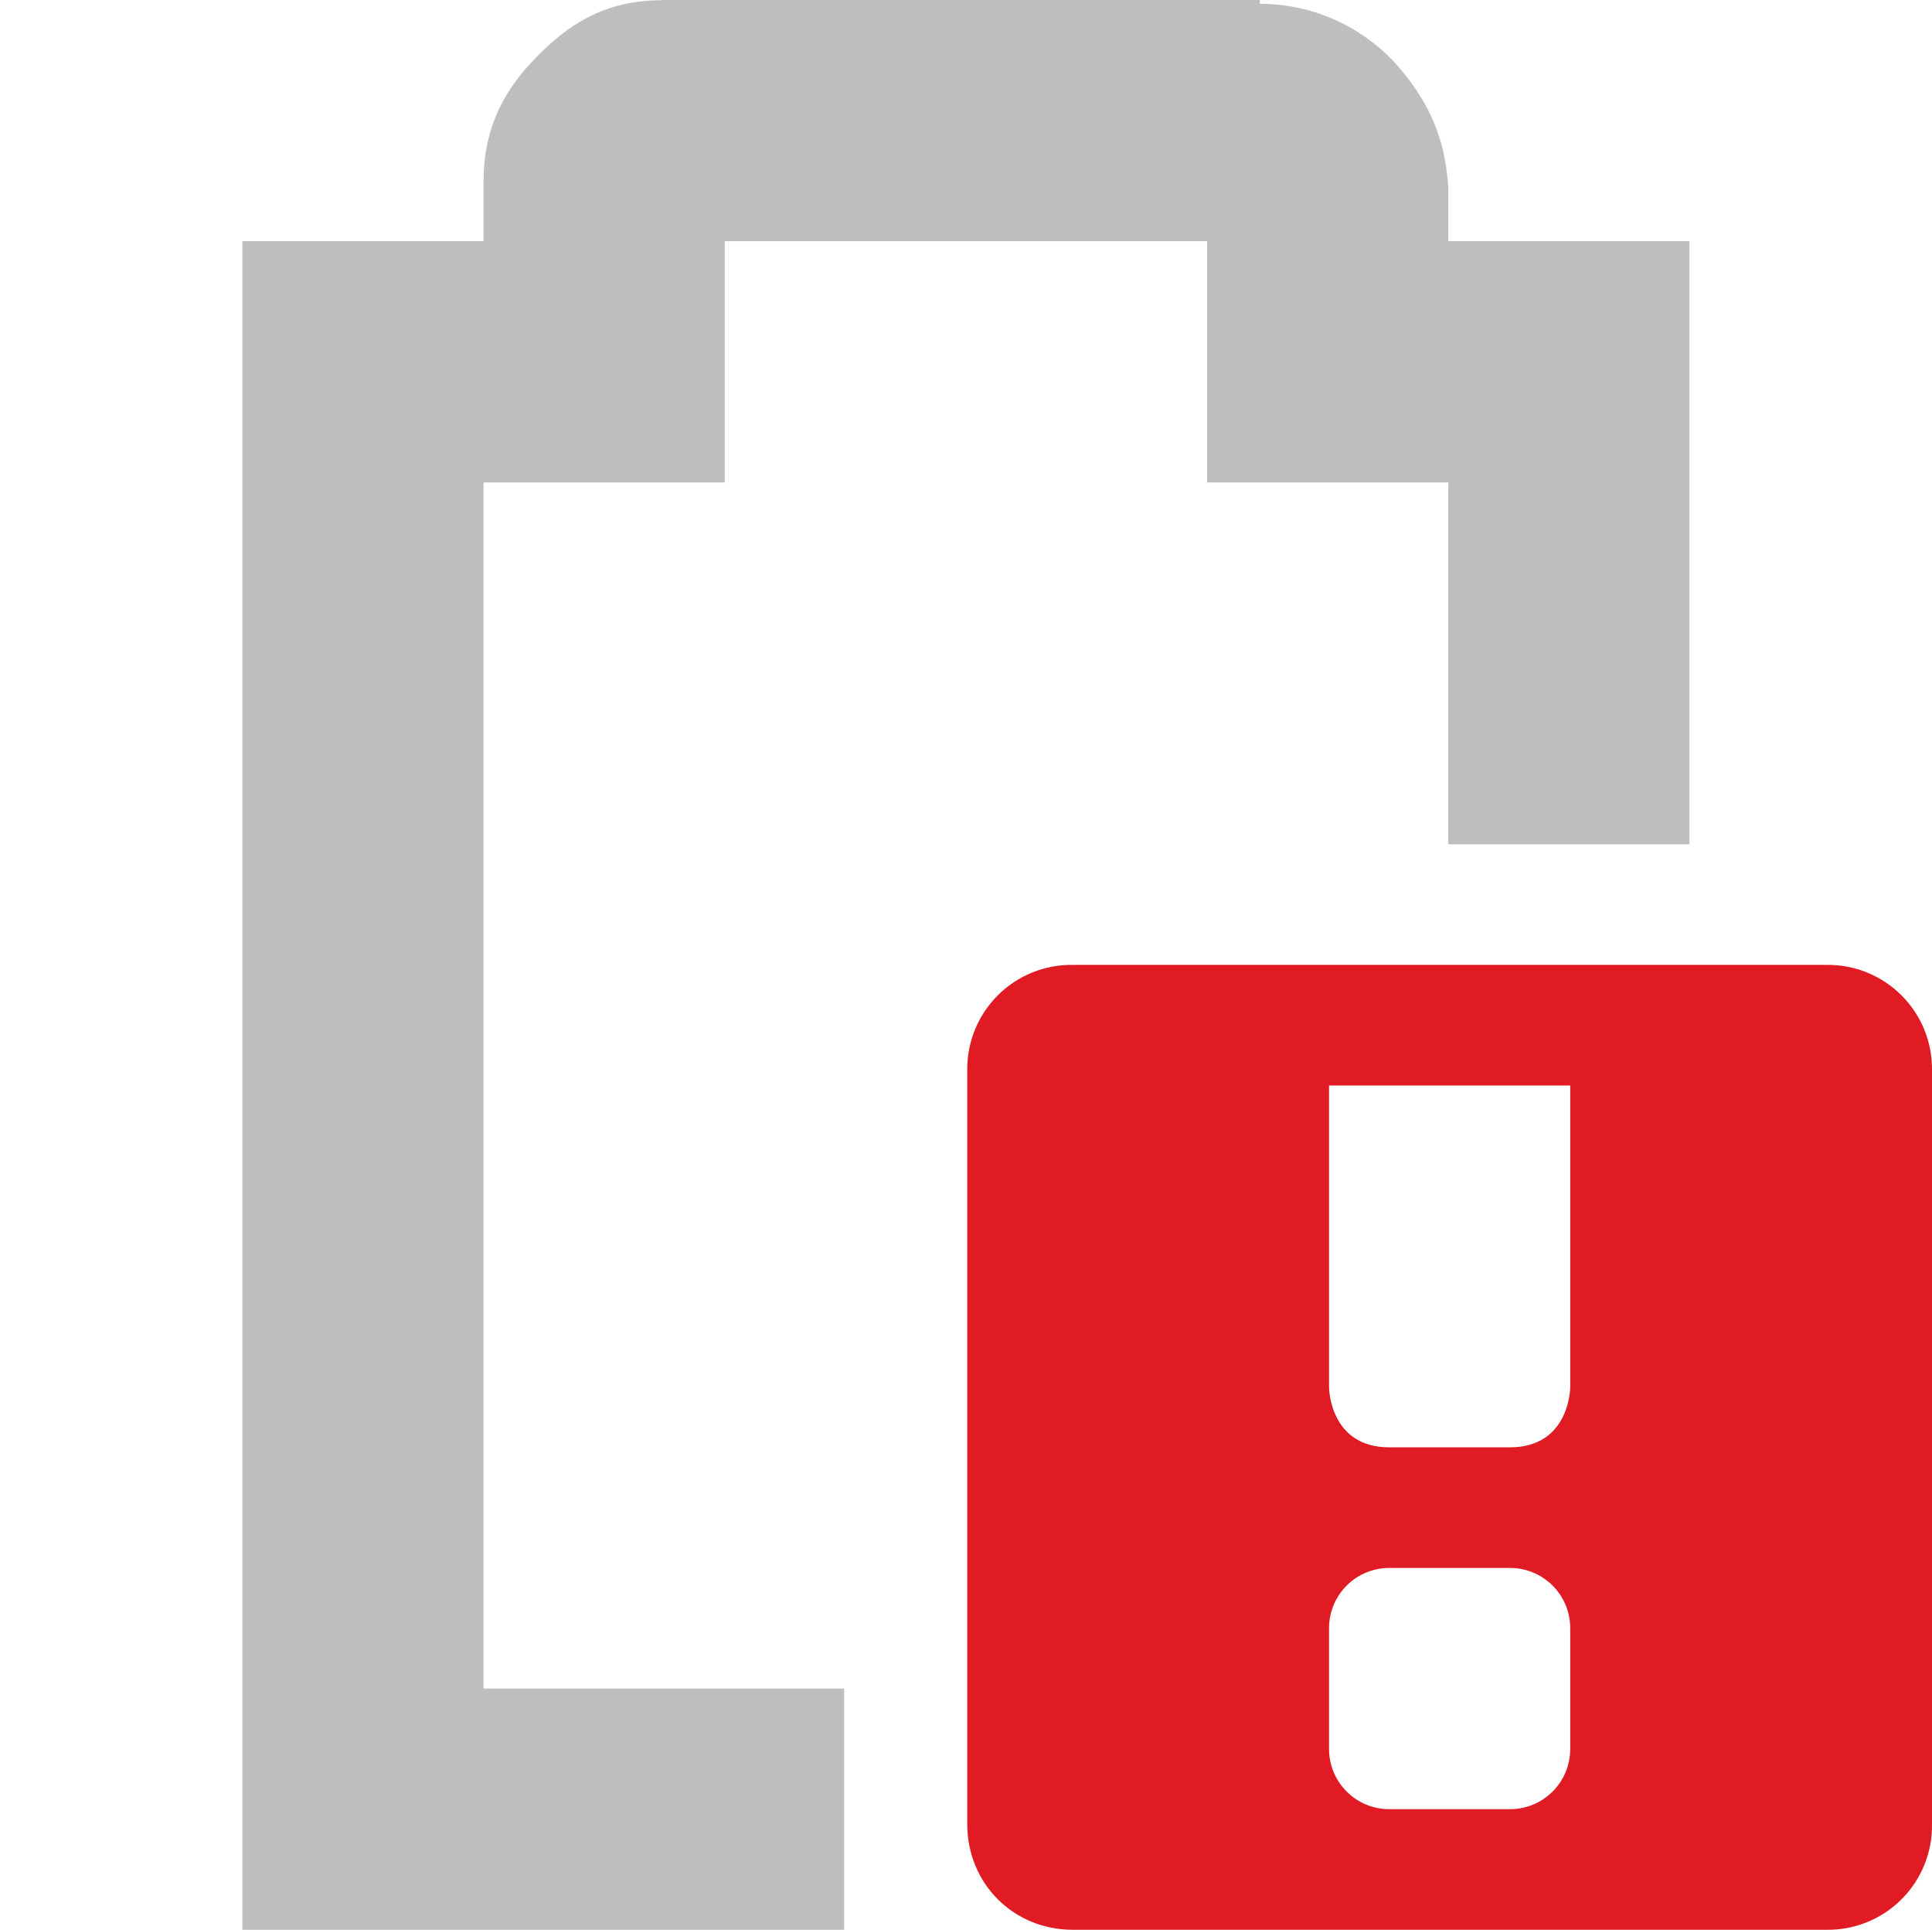
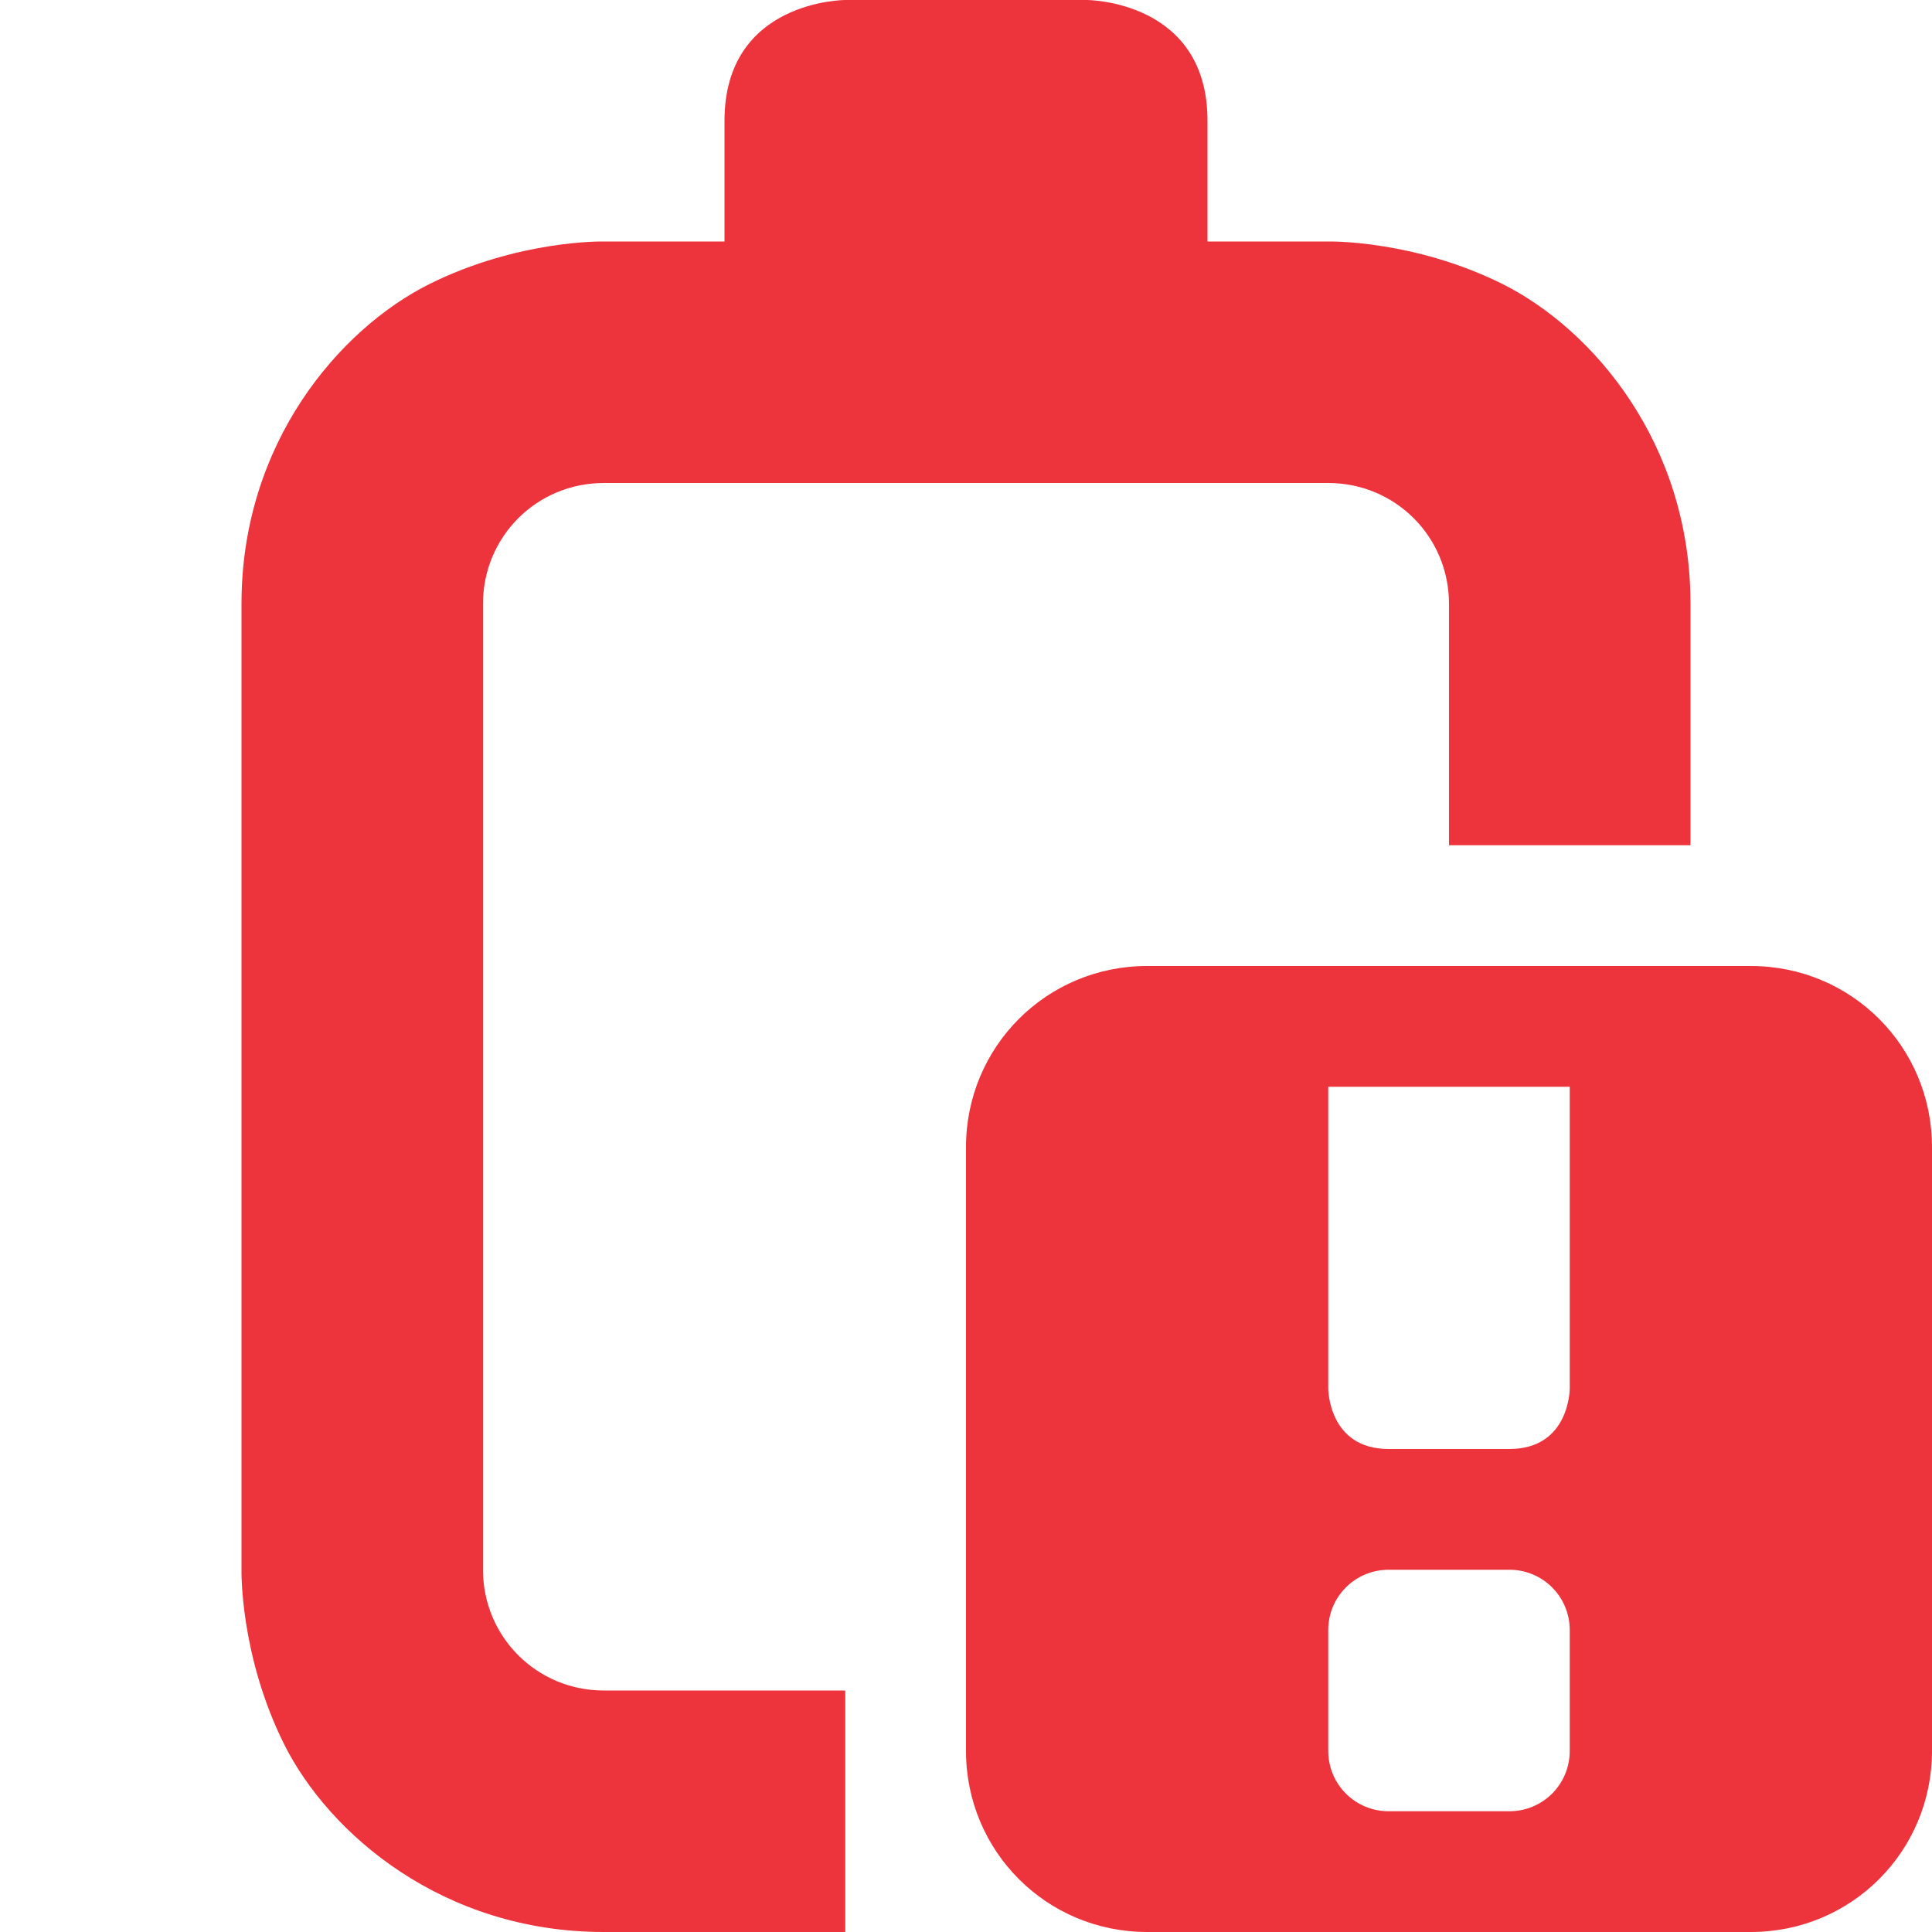
- <svg xmlns="http://www.w3.org/2000/svg" id="svg7384" height="16" width="16.021" version="1.1">
-   <defs id="defs11" />
-   <path style="color:#bebebe;overflow:visible;fill:#e01b24" class="error" d="m 8.896,8 a 0.863,0.863 0 0 0 -0.875,0.875 v 6.25 c 0,0.492 0.383,0.875 0.875,0.875 h 6.25 a 0.863,0.863 0 0 0 0.875,-0.875 V 8.875 a 0.863,0.863 0 0 0 -0.875,-0.875 z m 2.125,1 h 2 v 2.5 c 0,0 0,0.5 -0.5,0.5 h -1 c -0.5,0 -0.5,-0.5 -0.5,-0.5 z m 0.5,4 h 1 c 0.277,0 0.5,0.223 0.5,0.5 v 1 c 0,0.277 -0.223,0.5 -0.5,0.5 h -1 a 0.499,0.499 0 0 1 -0.5,-0.5 v -1 c 0,-0.277 0.223,-0.5 0.5,-0.5 z" overflow="visible" id="path4" />
-   <path style="color:#bebebe;text-indent:0;text-transform:none;fill:#bebebe" d="M 5.479 0 L 5.482 0.002 C 4.992 0.002 4.686 0.23 4.451 0.471 C 4.211 0.711 4.01 1.03 4.01 1.5 L 4.01 2 L 3.01 2 L 2.01 2 L 2.01 3 L 2.01 15 L 2.01 16 L 3.01 16 L 7 16 L 7 14 L 4.01 14 L 4.01 4 L 5.01 4 L 6.01 4 L 6.01 3 L 6.01 2 L 10.01 2 L 10.01 3 L 10.01 4 L 11.01 4 L 12.01 4 L 12.01 7 L 14.01 7 L 14.01 3 L 14.01 2 L 13.01 2 L 12.01 2 L 12.01 1.625 L 12.01 1.594 L 12.01 1.562 C 11.986 1.132 11.84 0.841 11.604 0.562 C 11.38 0.298 10.977 0.033 10.447 0.031 L 10.447 0 L 10.385 0 L 5.479 0 z " id="path10743-3" />
+ <svg xmlns="http://www.w3.org/2000/svg" height="16px" viewBox="0 0 16 16" width="16px">
+   <path class="error" d="m 6 1 v 1 h -1 s -0.707 -0.016 -1.449 0.355 c -0.738 0.371 -1.551 1.312 -1.551 2.645 v 8 s -0.016 0.707 0.355 1.449 c 0.371 0.738 1.312 1.551 2.645 1.551 h 2 v -2 h -2 c -0.555 0 -1 -0.445 -1 -1 v -8 c 0 -0.555 0.445 -1 1 -1 h 6 c 0.555 0 1 0.445 1 1 v 2 h 2 v -2 c 0 -1.332 -0.812 -2.273 -1.551 -2.645 c -0.742 -0.371 -1.449 -0.355 -1.449 -0.355 h -1 v -1 c 0 -1 -1 -1 -1 -1 h -2 s -1 0 -1 1 z m 3.5 7 c -0.832 0 -1.5 0.668 -1.5 1.5 v 5 c 0 0.832 0.668 1.5 1.5 1.5 h 5 c 0.832 0 1.5 -0.668 1.5 -1.5 v -5 c 0 -0.832 -0.668 -1.5 -1.5 -1.5 z m 1.5 1 h 2 v 2.5 s 0 0.5 -0.5 0.5 h -1 c -0.5 0 -0.5 -0.5 -0.5 -0.5 z m 0.5 4 h 1 c 0.277 0 0.5 0.223 0.5 0.5 v 1 c 0 0.277 -0.223 0.5 -0.5 0.5 h -1 c -0.277 0 -0.5 -0.223 -0.5 -0.5 v -1 c 0 -0.277 0.223 -0.5 0.5 -0.5 z m 0 0" fill="#ed333b" />
</svg>
